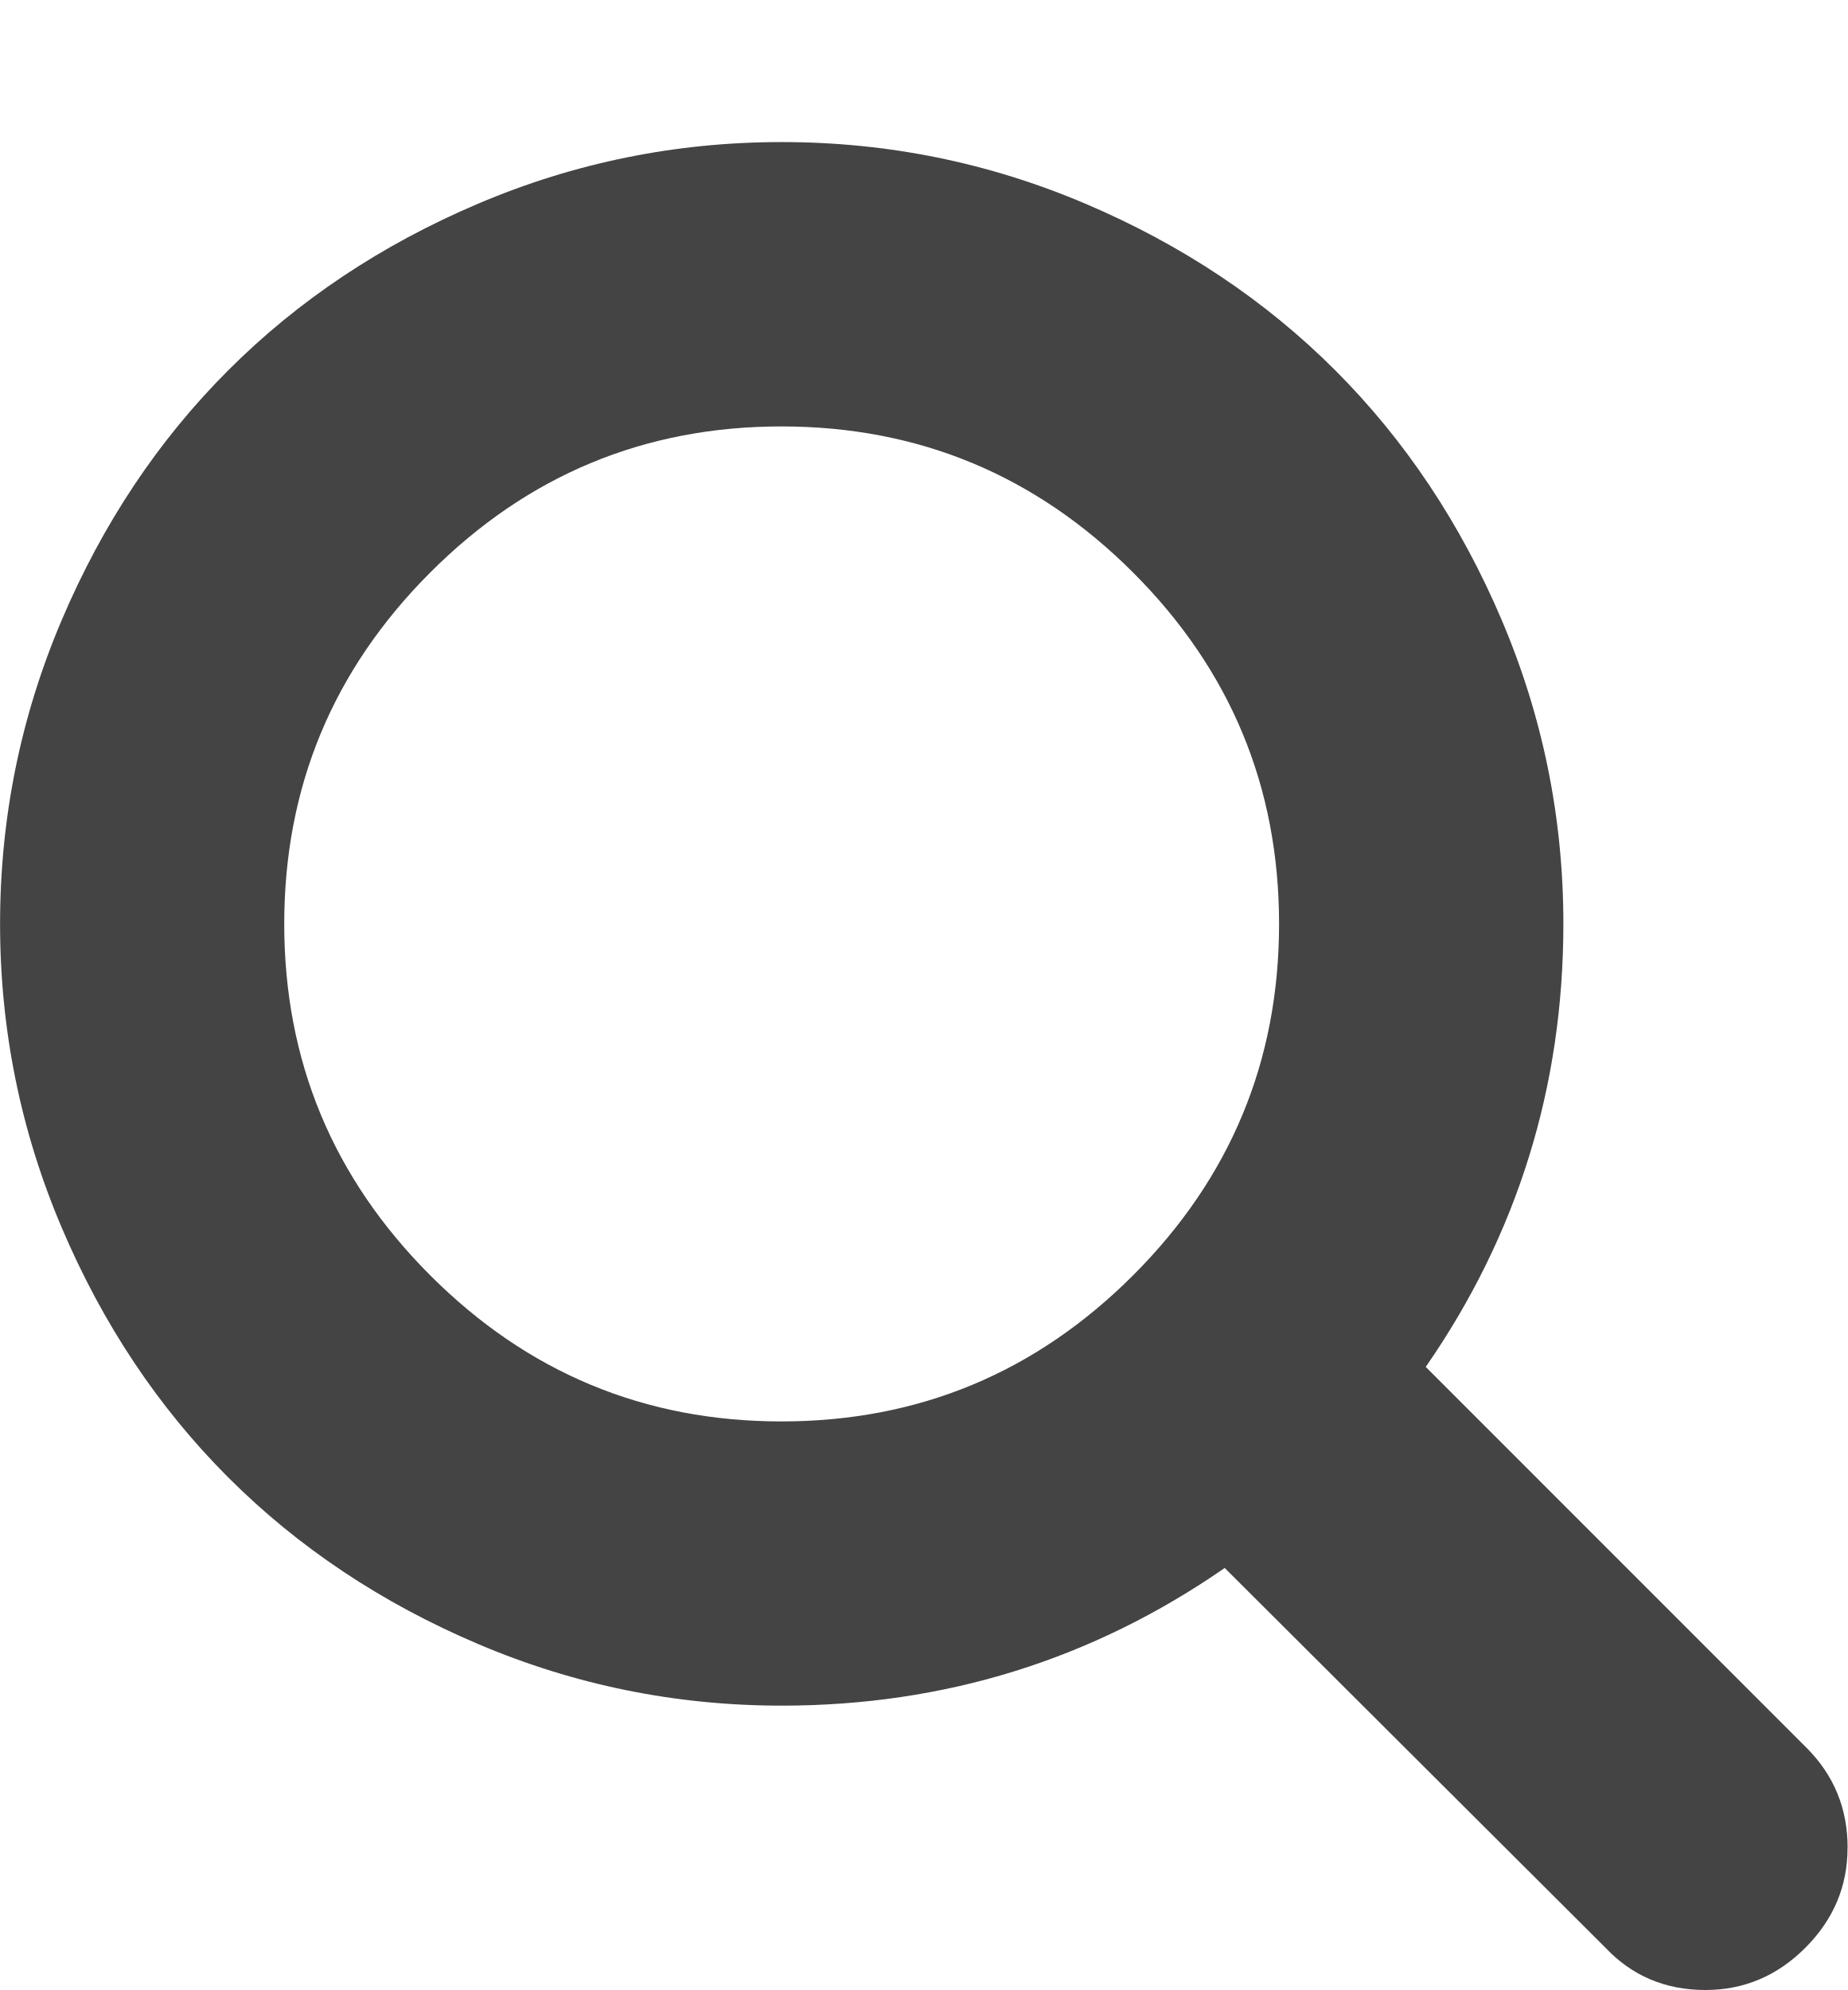
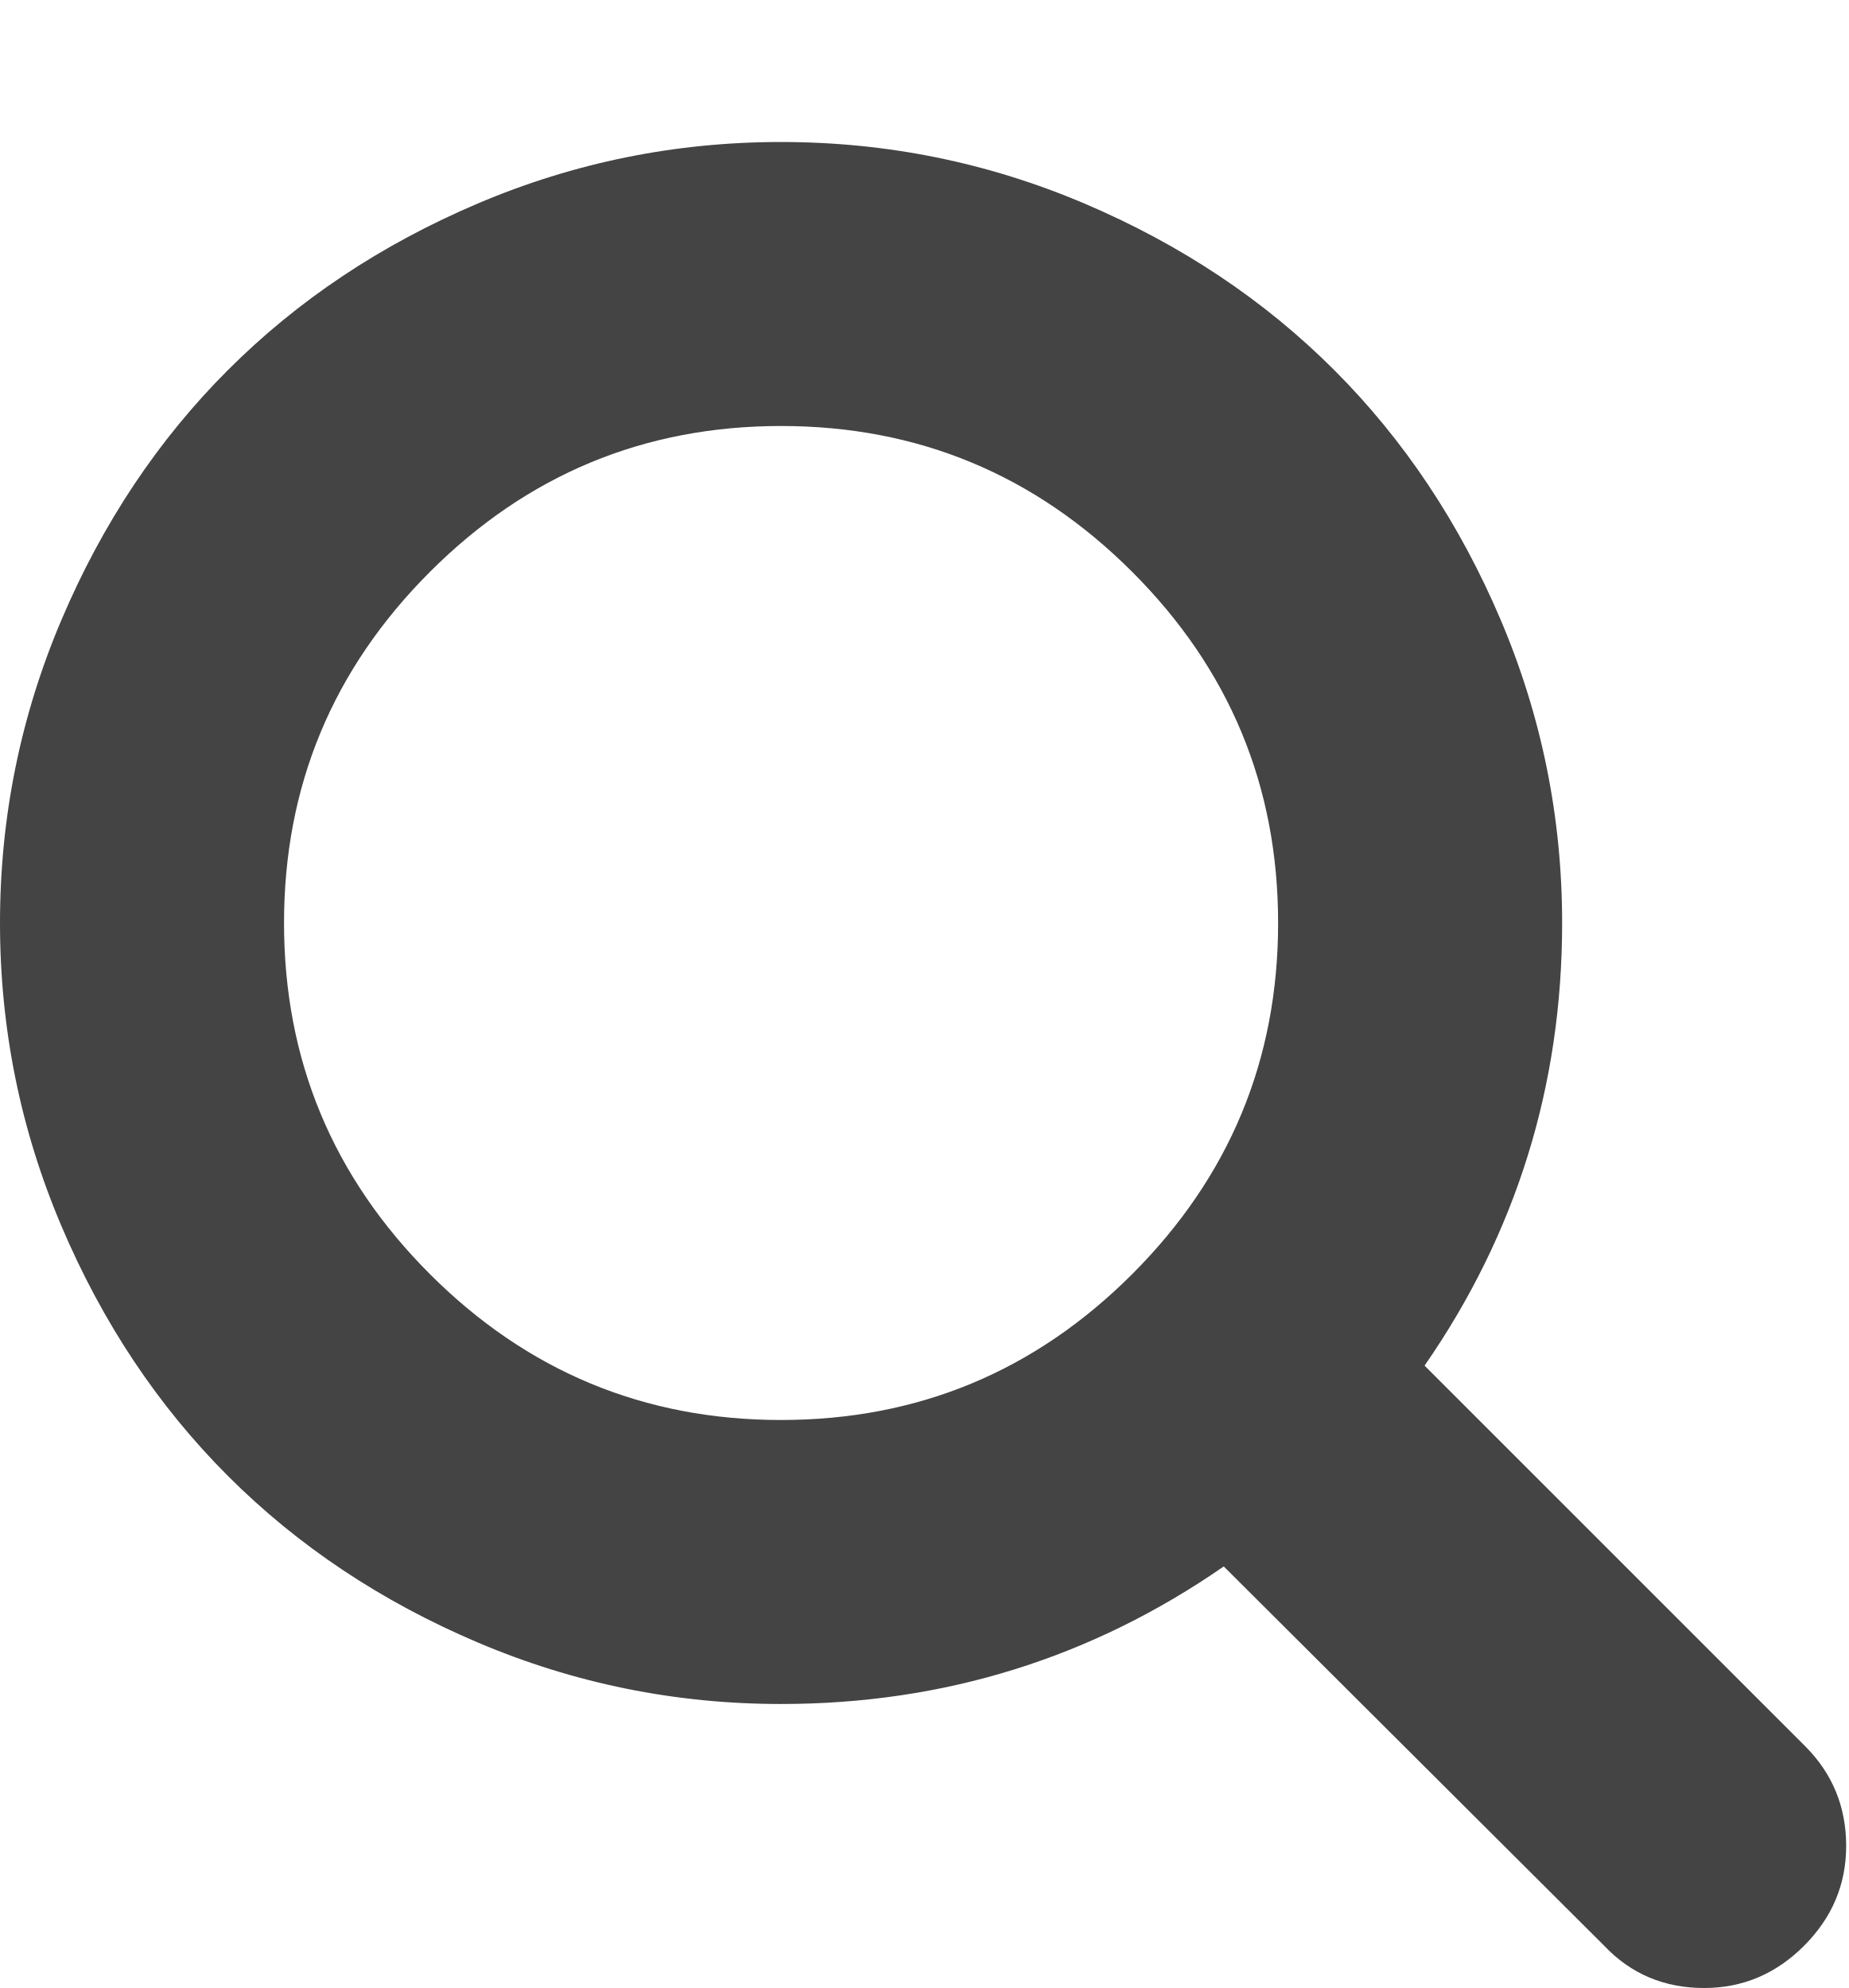
- <svg xmlns="http://www.w3.org/2000/svg" version="1.1" width="26" height="28" viewBox="0 0 26 28">
-   <path d="M18 13q0-2.891-2.055-4.945t-4.945-2.055-4.945 2.055-2.055 4.945 2.055 4.945 4.945 2.055 4.945-2.055 2.055-4.945zM26 26q0 0.812-0.594 1.406t-1.406 0.594q-0.844 0-1.406-0.594l-5.359-5.344q-2.797 1.937-6.234 1.937-2.234 0-4.273-0.867t-3.516-2.344-2.344-3.516-0.867-4.273 0.867-4.273 2.344-3.516 3.516-2.344 4.273-0.867 4.273 0.867 3.516 2.344 2.344 3.516 0.867 4.273q0 3.437-1.937 6.234l5.359 5.359q0.578 0.578 0.578 1.406z" fill="#444444" />
+ <svg xmlns="http://www.w3.org/2000/svg" version="1.1" width="476" height="512" viewBox="0 0 476 512">
+   <path d="M329.143 237.714q0-52.857-37.572-90.428t-90.428-37.572-90.428 37.572-37.572 90.428 37.572 90.428 90.428 37.572 90.428-37.572 37.572-90.428zM475.428 475.428q0 14.857-10.857 25.714t-25.714 10.857q-15.428 0-25.714-10.857l-98-97.714q-51.143 35.428-114 35.428-40.857 0-78.143-15.857t-64.285-42.857-42.857-64.286-15.857-78.143 15.857-78.143 42.857-64.285 64.285-42.857 78.143-15.857 78.143 15.857 64.286 42.857 42.857 64.285 15.857 78.143q0 62.857-35.428 114l98 98q10.572 10.572 10.572 25.714z" fill="#444444" />
</svg>
